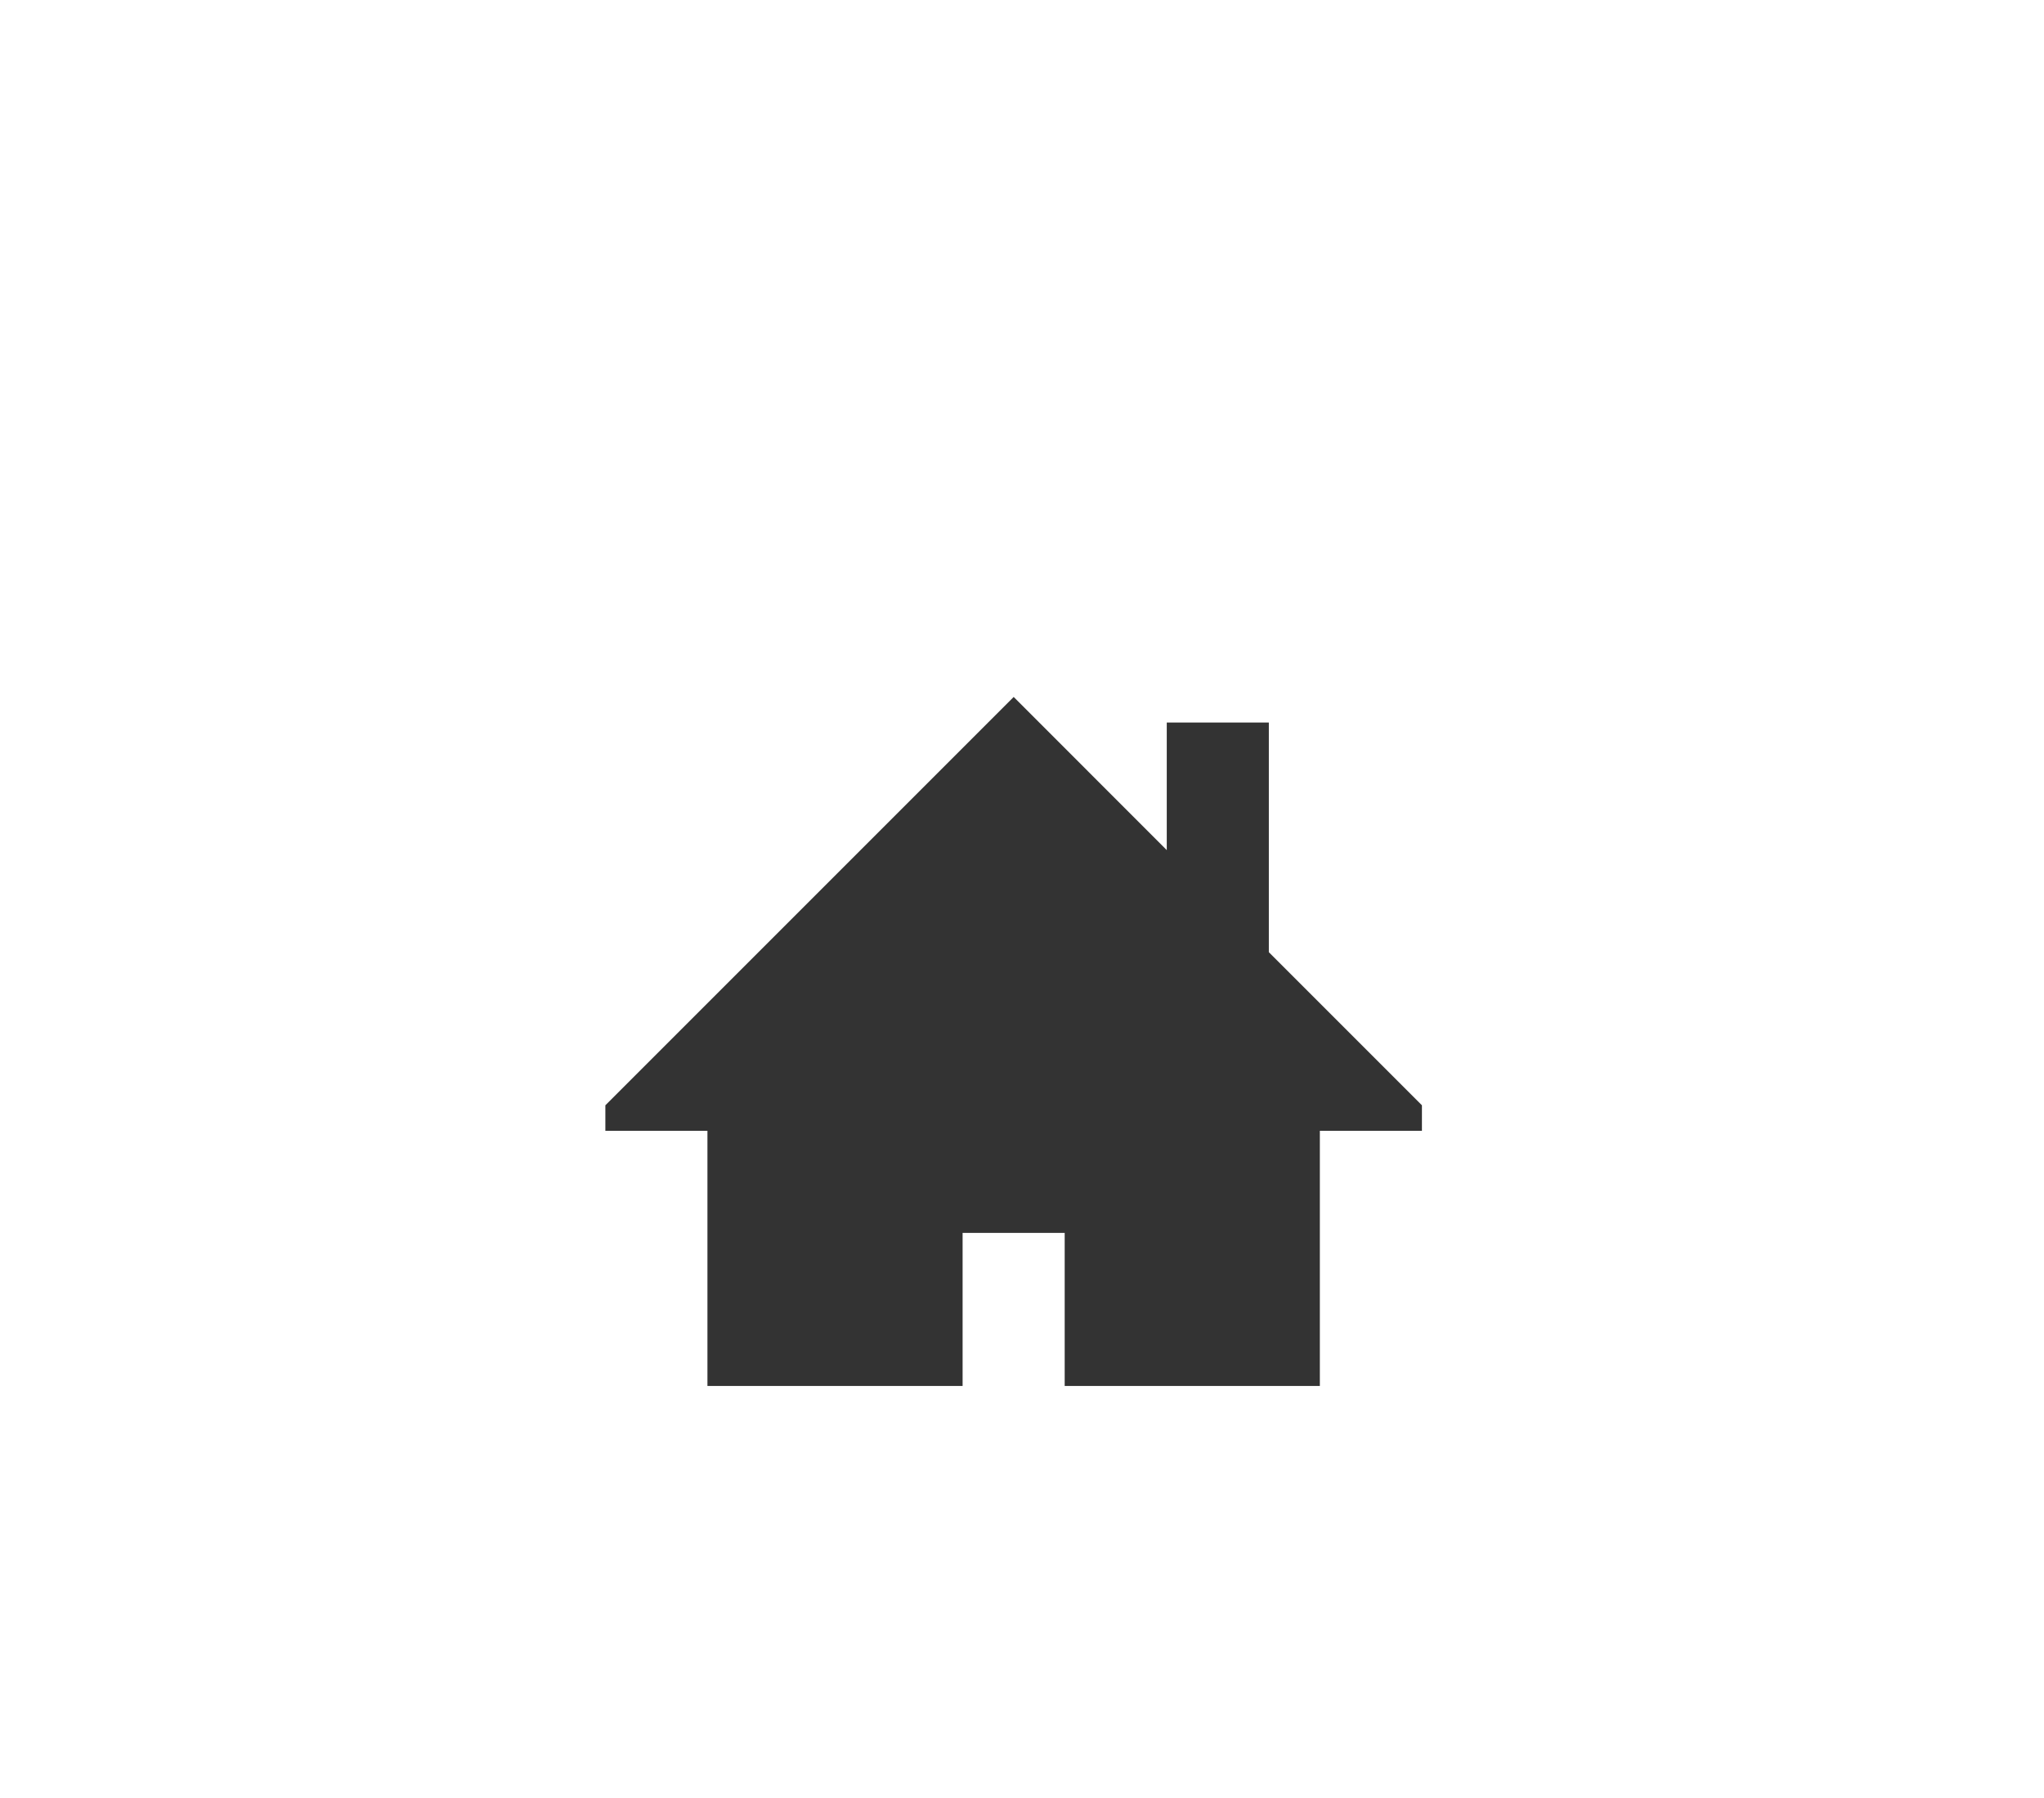
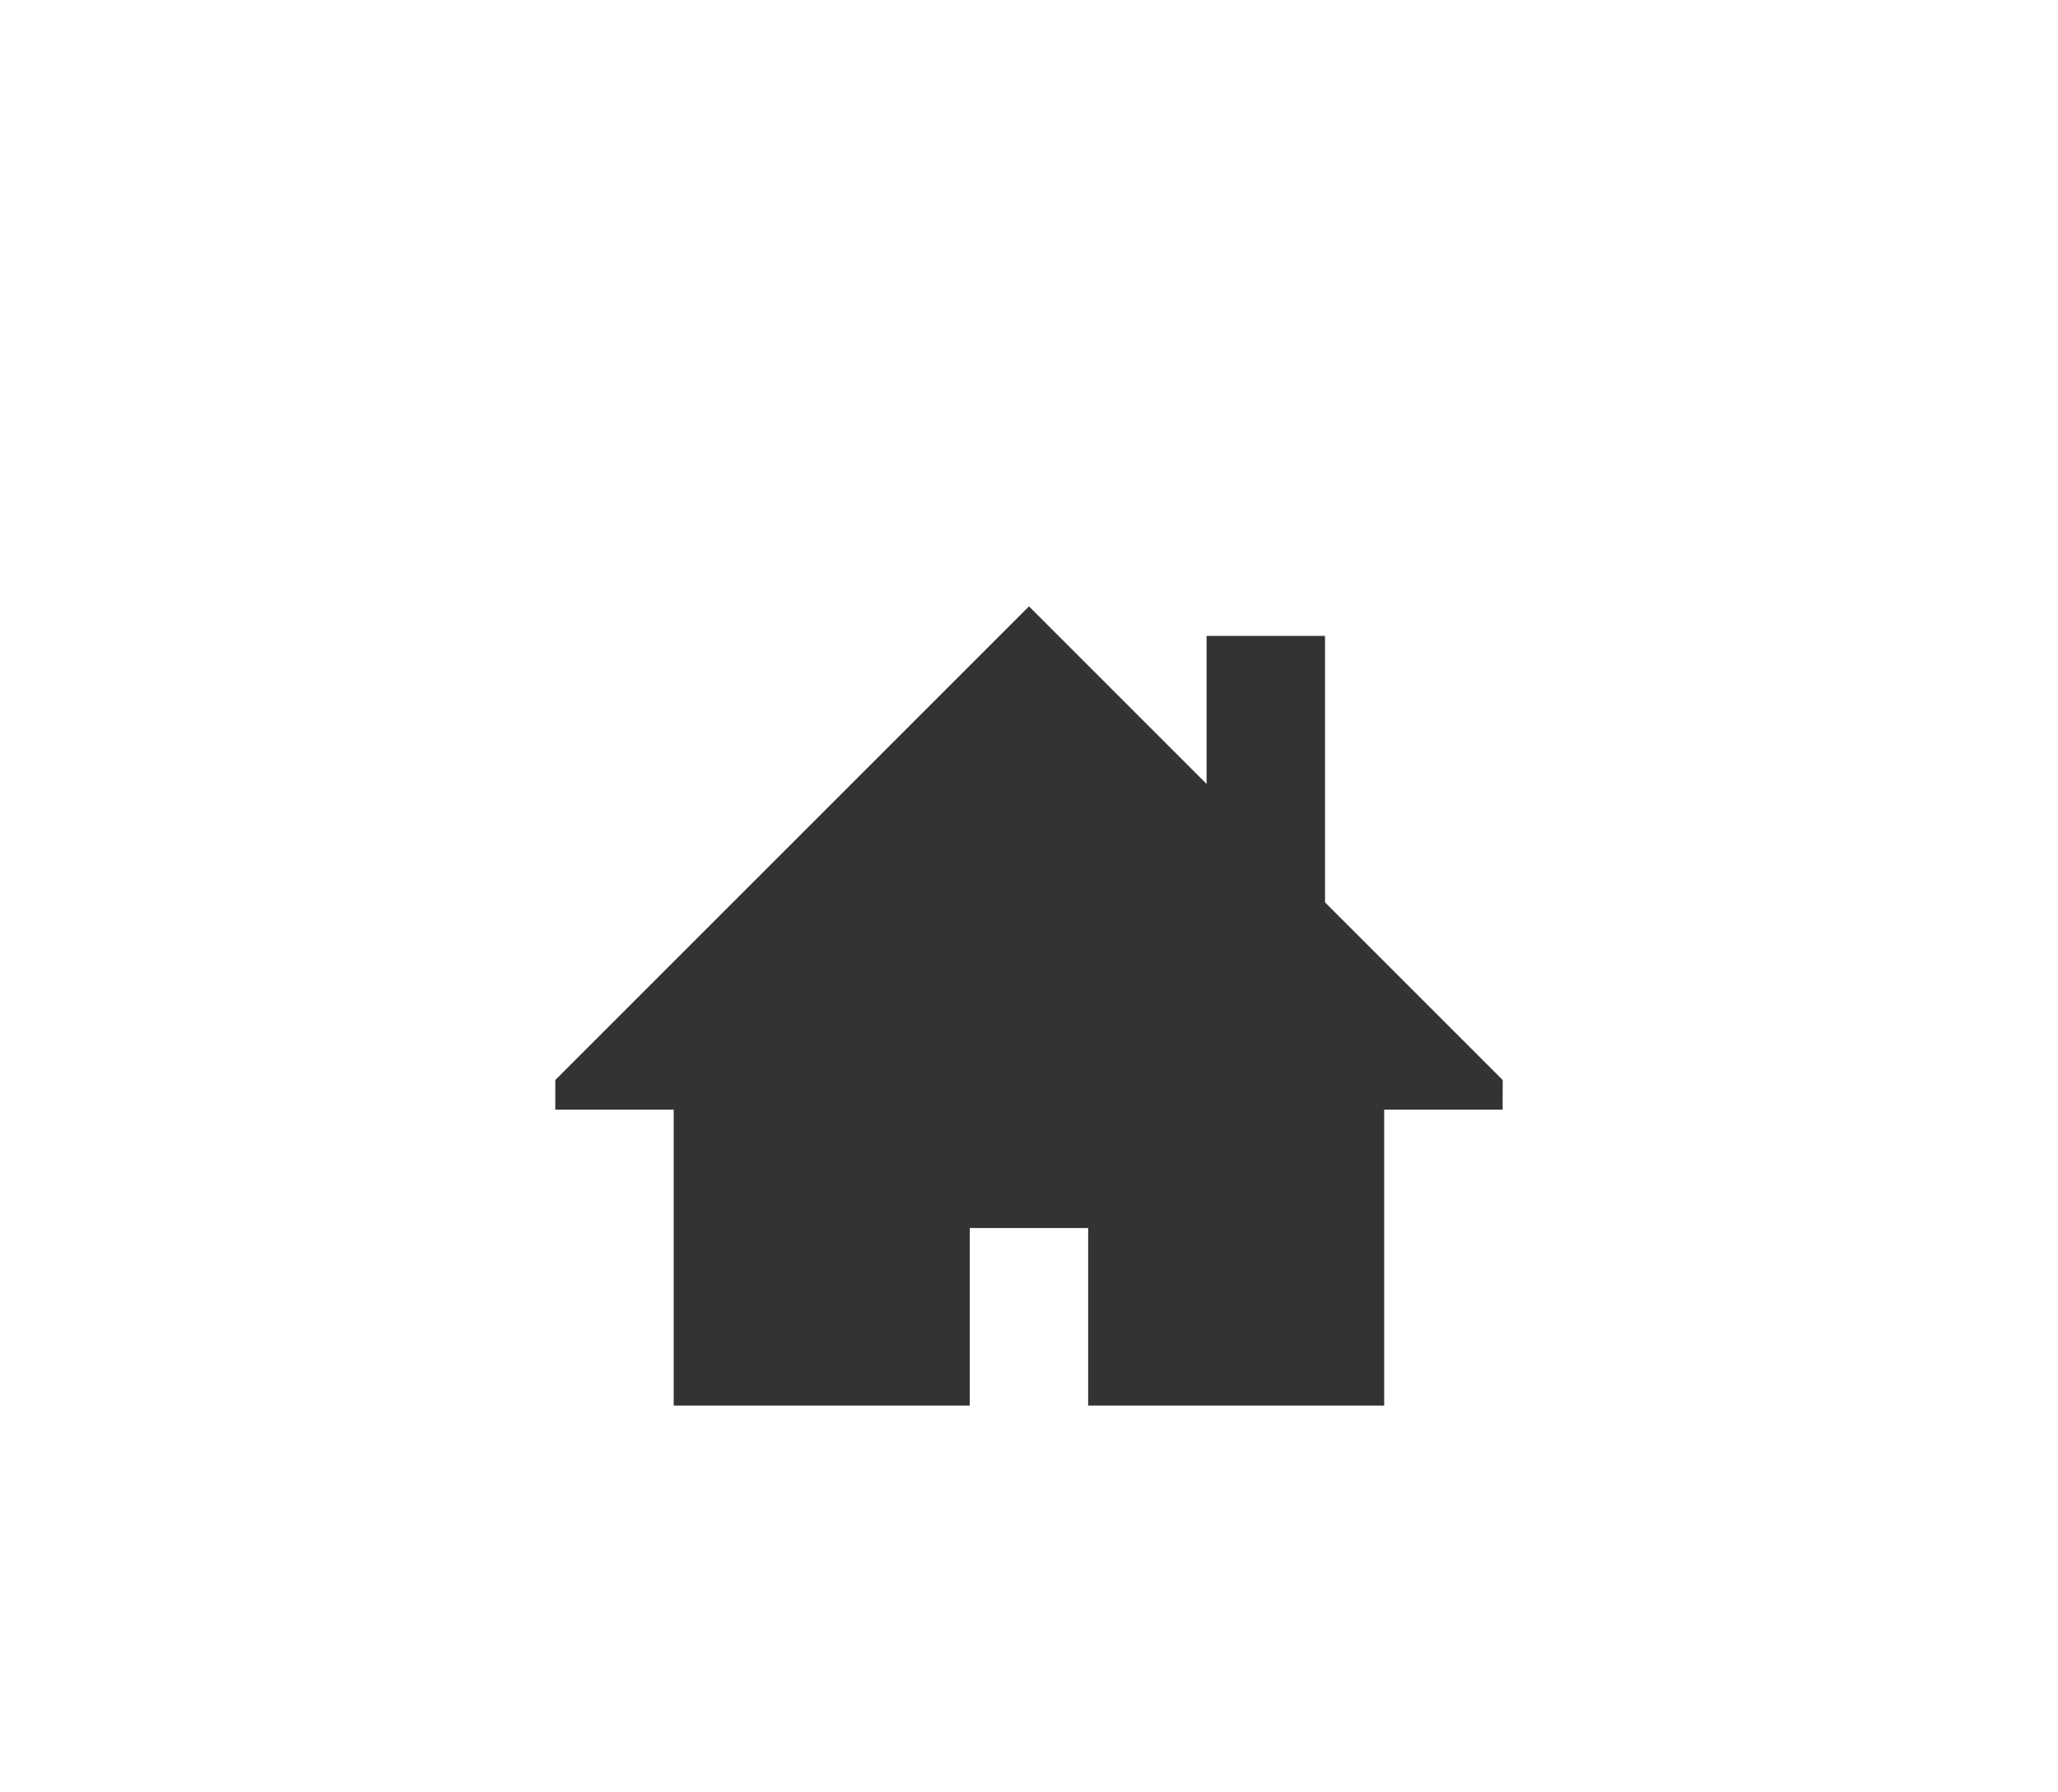
- <svg xmlns="http://www.w3.org/2000/svg" viewBox="0 0 258.1 227">
+ <svg xmlns="http://www.w3.org/2000/svg" viewBox="0 0 224 195">
  <defs>
    <style>.cls-1{fill:none;}.cls-2{fill:#333;}</style>
  </defs>
  <g id="Layer_2" data-name="Layer 2">
    <g id="Layer_1-2" data-name="Layer 1">
-       <rect class="cls-1" width="258.1" height="227" />
-       <path class="cls-2" d="M179.55,139.56l-19.33-19.33v-29H147.33v16.11L128,88,76.44,139.56v3.22H89.33V175h32.22V155.67h12.89V175h32.22V142.78h12.89Z" />
+       <rect class="cls-1" width="224" height="195" />
+       <path class="cls-2" d="M163.56,117.56,144.22,98.22v-29H131.33V85.33L112,66,60.44,117.56v3.22H73.33V153h32.22V133.67h12.89V153h32.22V120.78h12.89Z" />
    </g>
  </g>
</svg>
